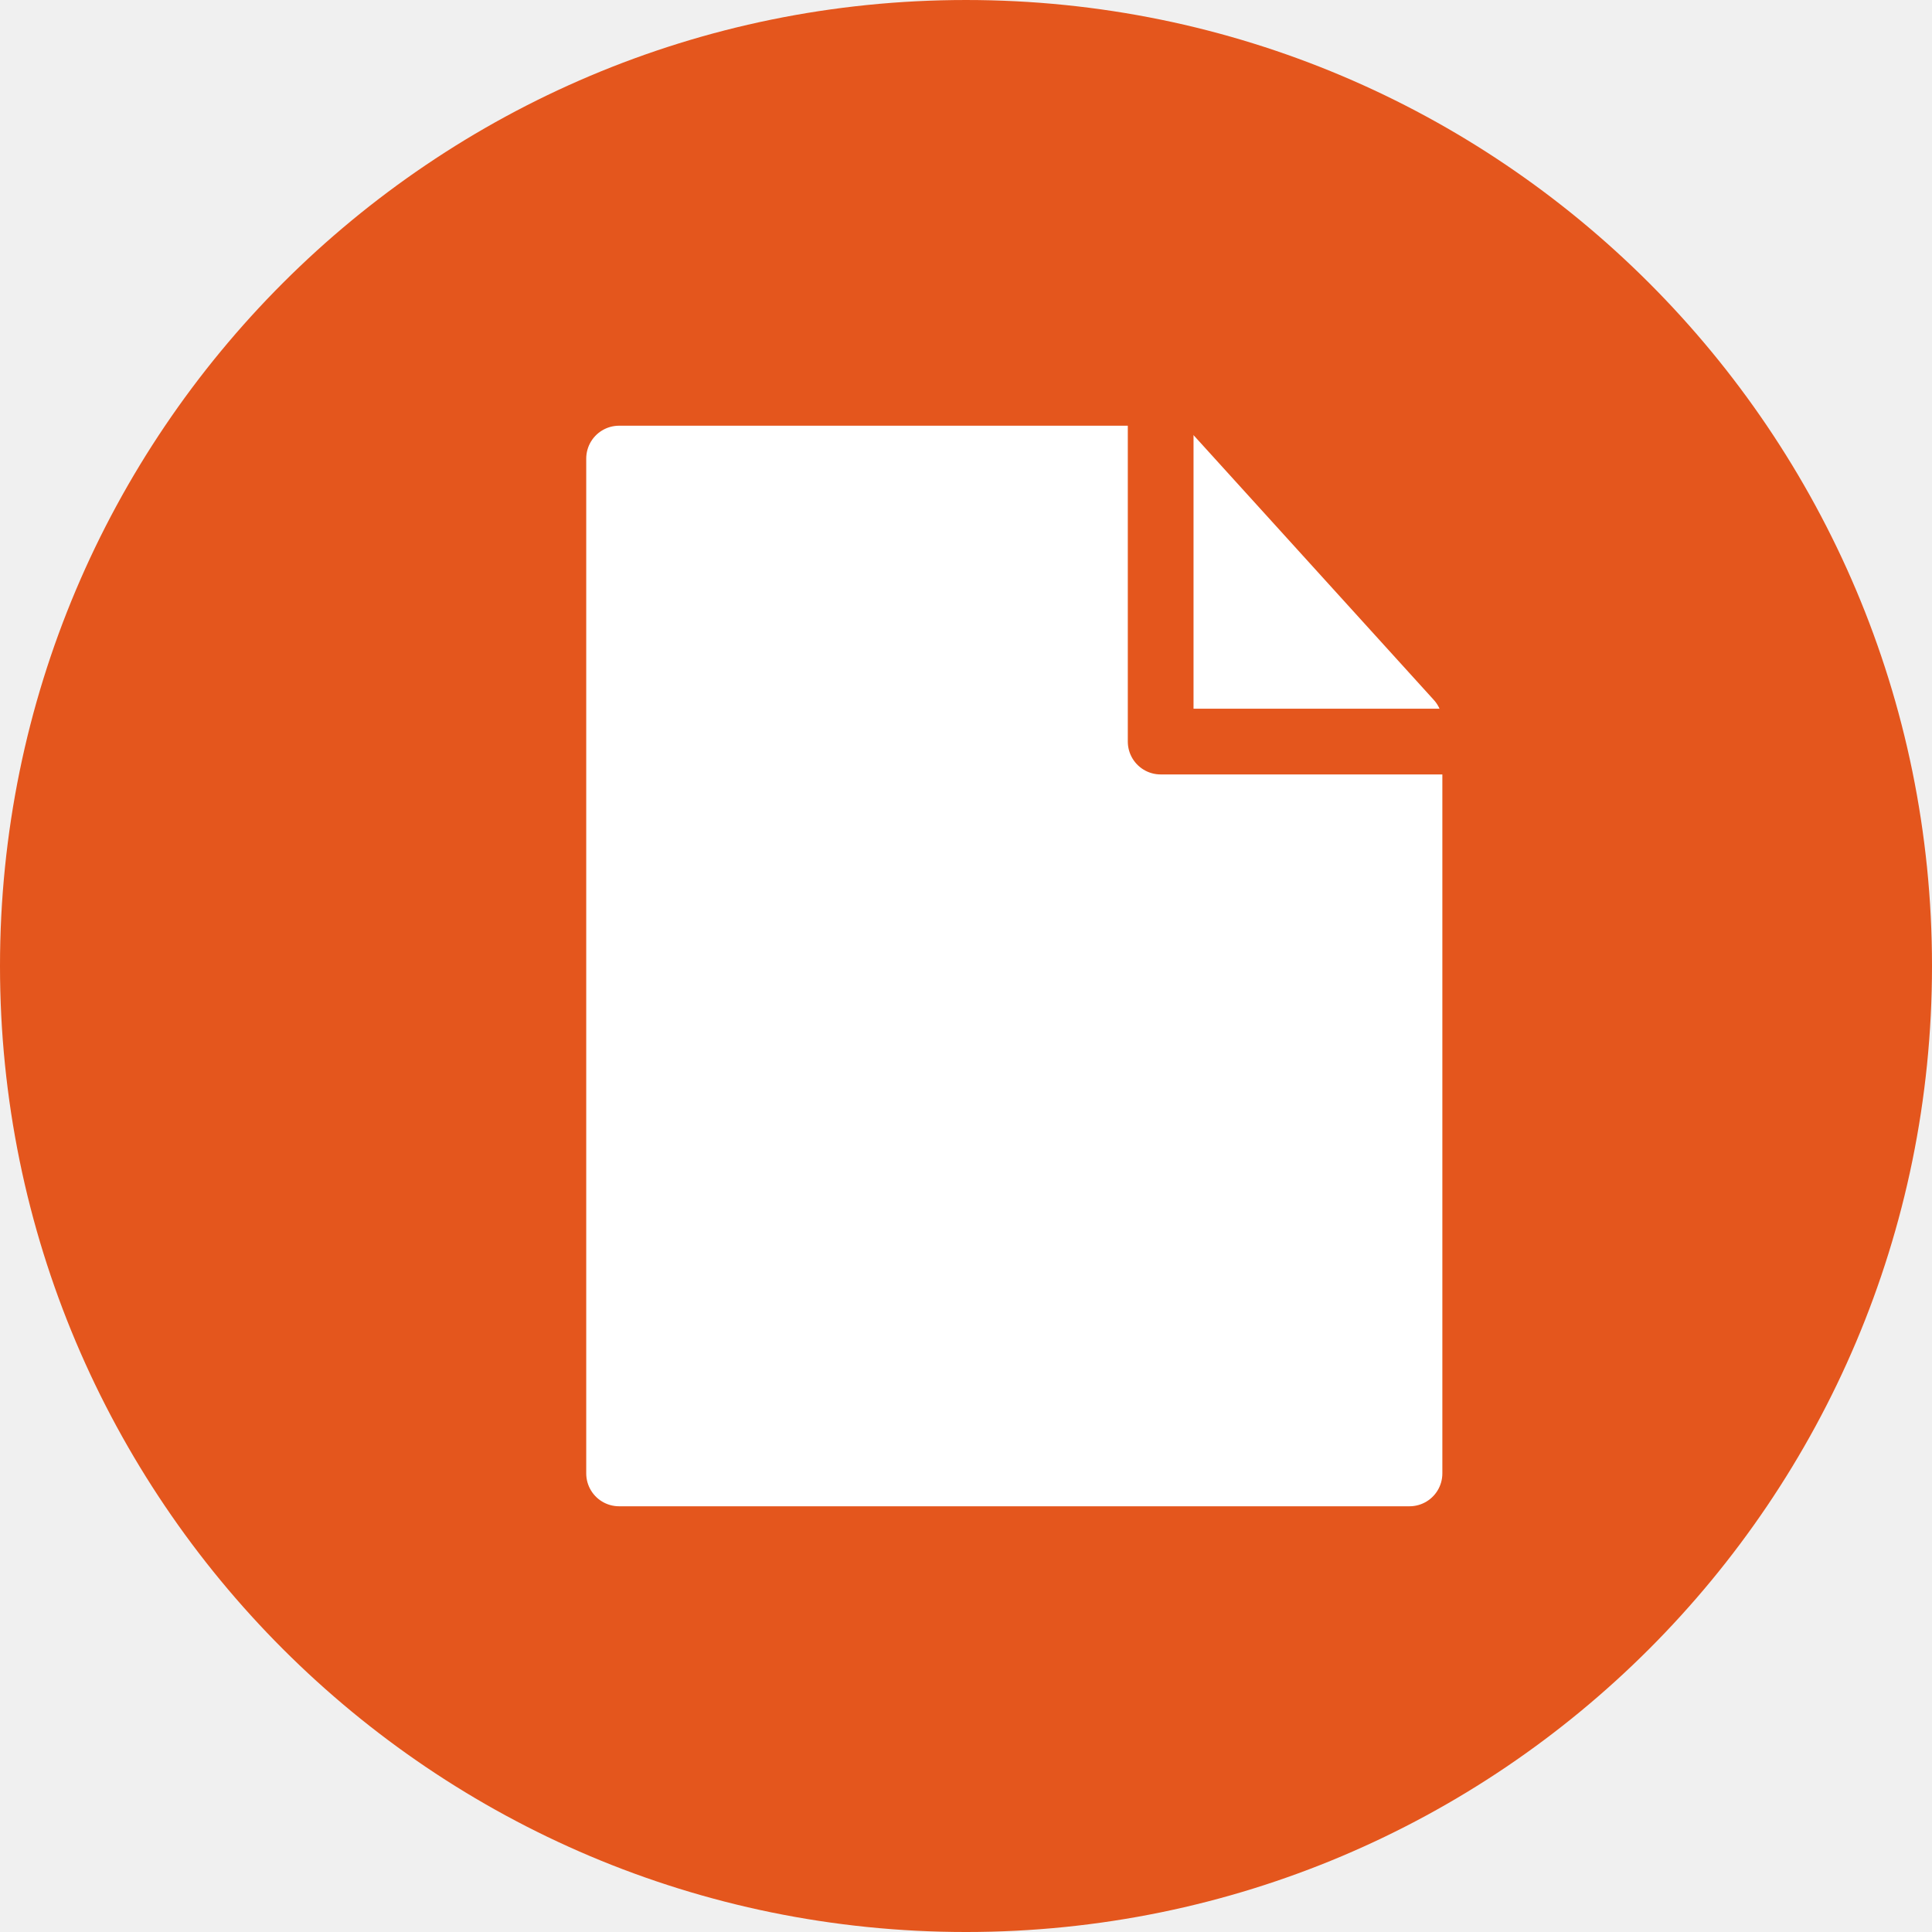
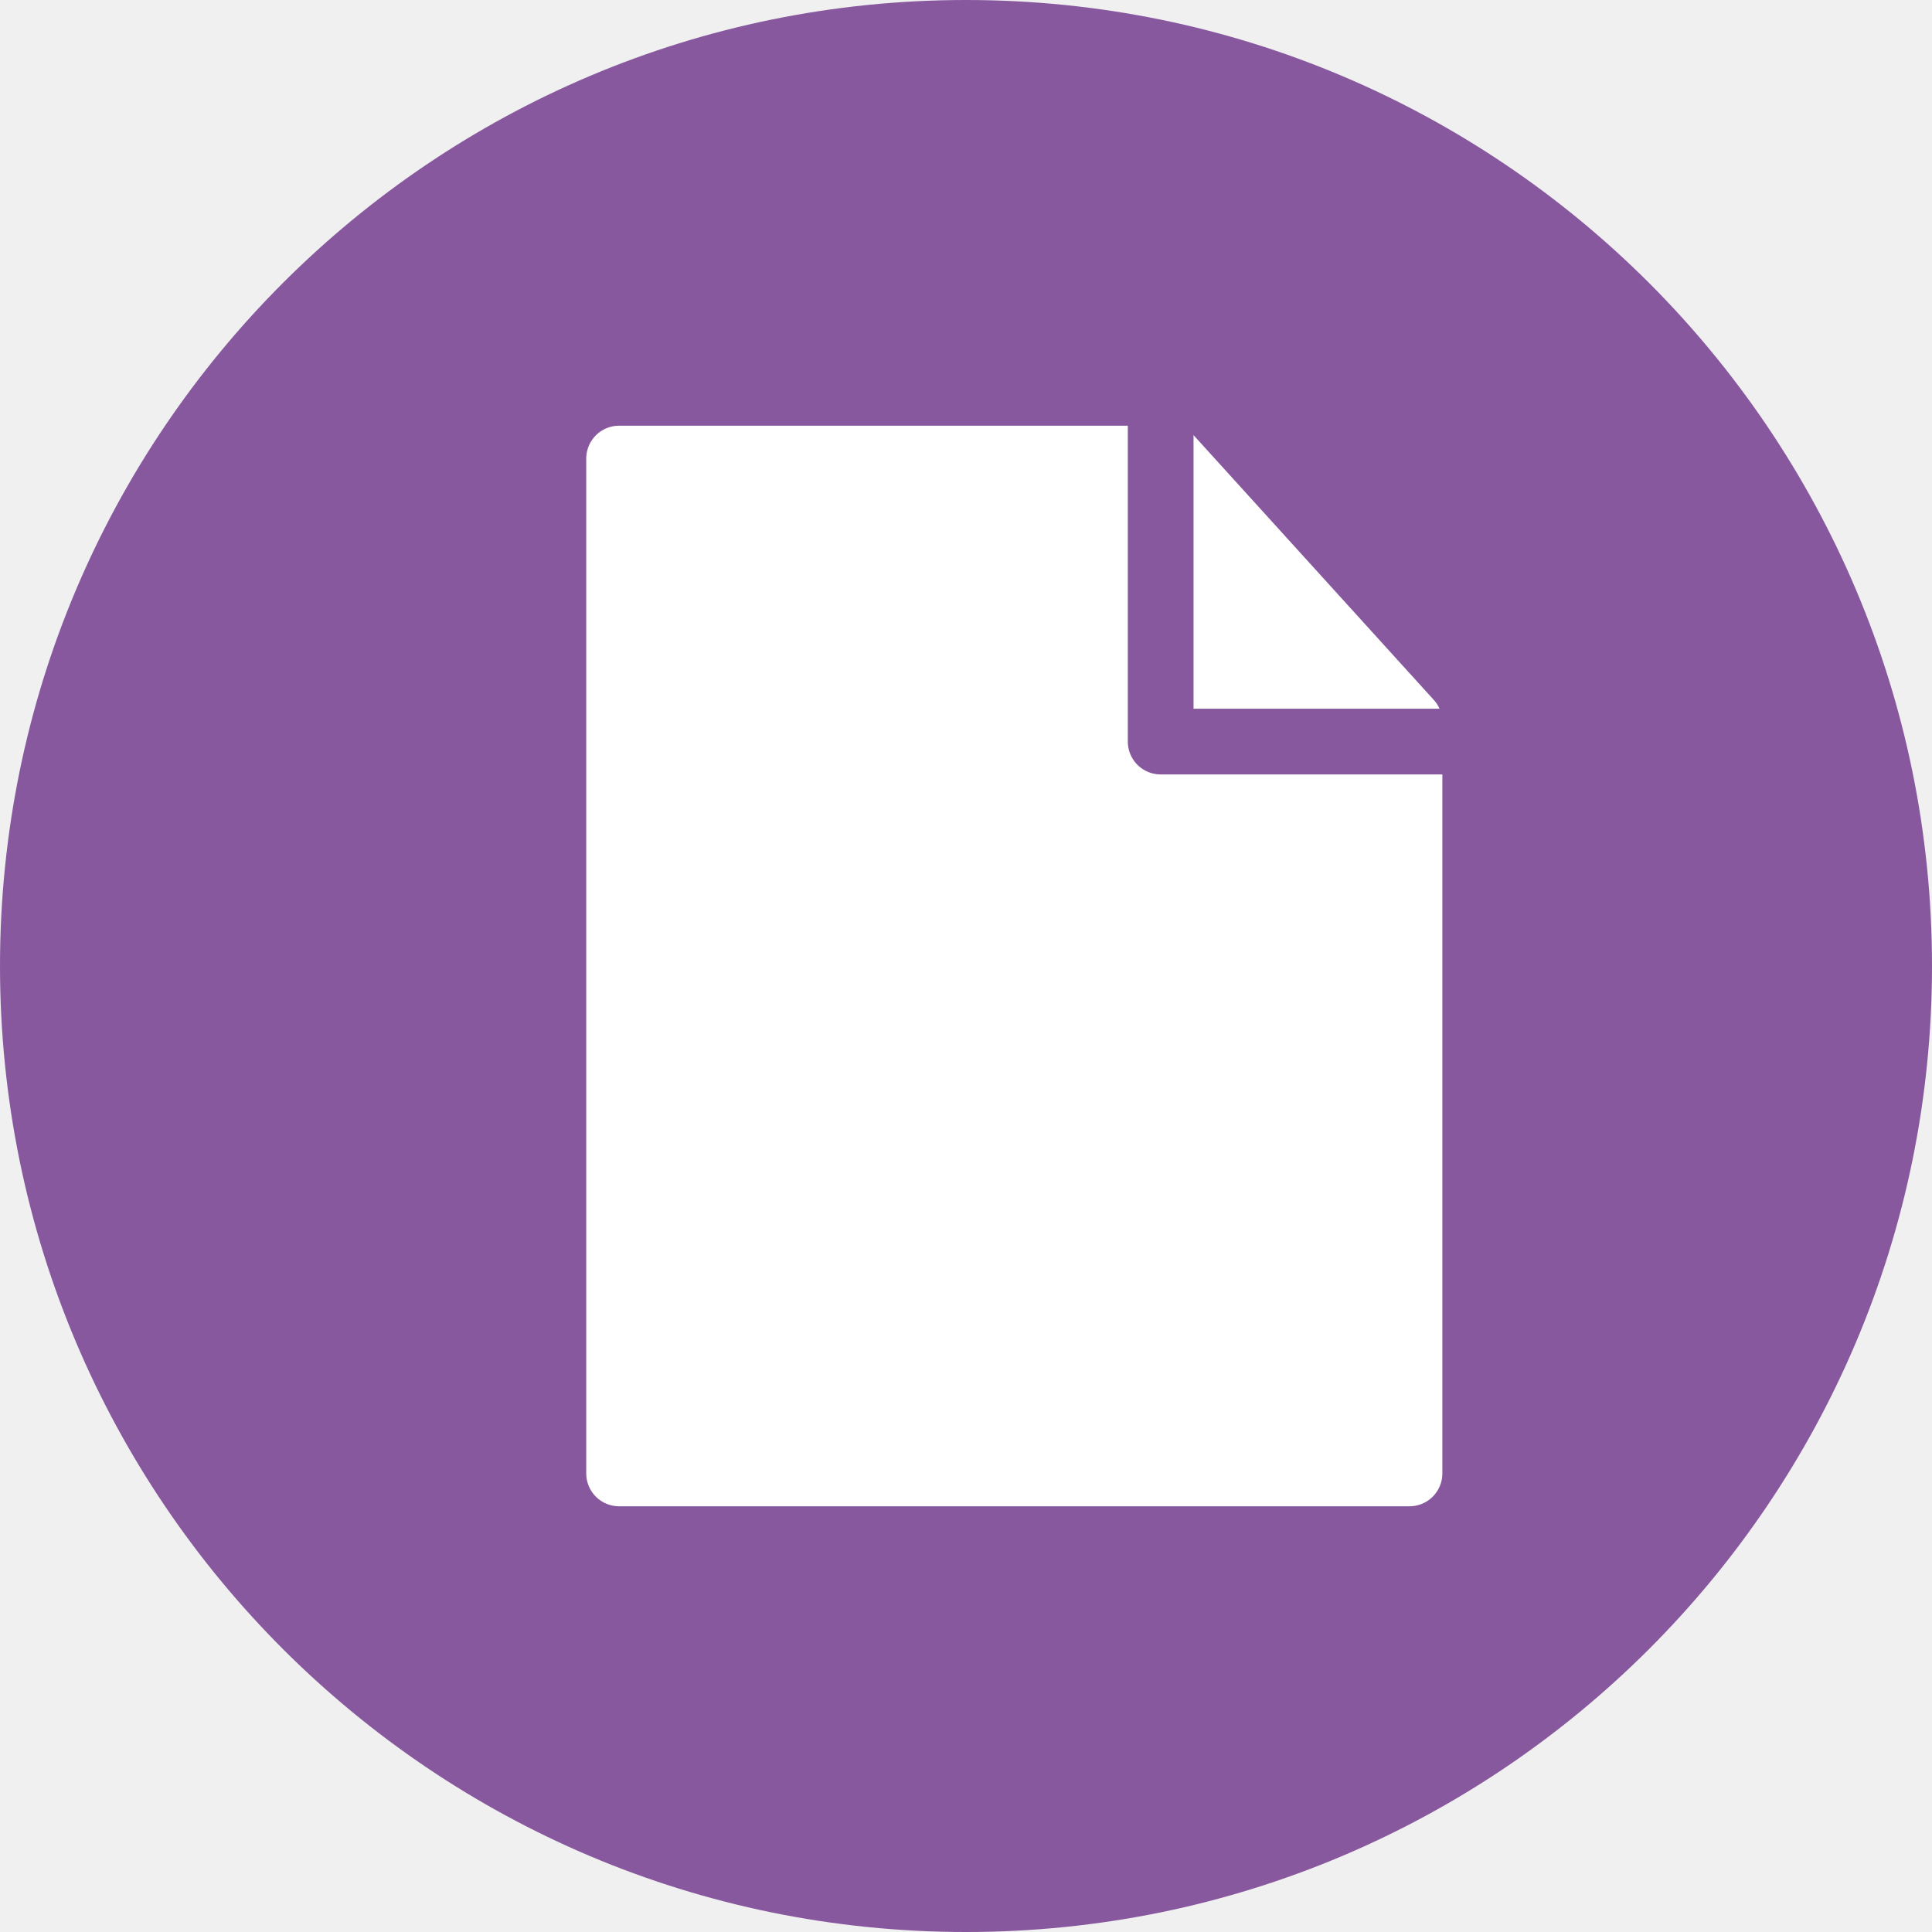
<svg xmlns="http://www.w3.org/2000/svg" width="100" height="100" viewBox="0 0 100 100" version="1.1" id="svg4528">
  <defs id="defs4522" />
  <g id="layer1" transform="translate(0,-474.9528)">
-     <circle style="opacity:1;vector-effect:none;fill:rgb(228, 86, 29);fill-opacity:1;stroke:none;stroke-width:0.756;stroke-linecap:butt;stroke-linejoin:miter;stroke-miterlimit:0;stroke-dasharray:none;stroke-dashoffset:0;stroke-opacity:1" id="path4520" cx="50" cy="524.953" r="50" />
-     <g id="g5097" transform="translate(0.2499865,-1.007585)" style="stroke:rgb(228, 86, 29);stroke-opacity:1">
+     <circle style="opacity:1;vector-effect:none;fill:rgb(136, 88, 159);fill-opacity:1;stroke:none;stroke-width:0.756;stroke-linecap:butt;stroke-linejoin:miter;stroke-miterlimit:0;stroke-dasharray:none;stroke-dashoffset:0;stroke-opacity:1" id="path4520" cx="50" cy="524.953" r="50" />
+     <g id="g5097" transform="translate(0.2499865,-1.007585)" style="stroke:rgb(136, 88, 159);stroke-opacity:1">
      <path id="rect5090" d="m 31.794,499.696 h 28.537 l 12.374,13.637 v 38.891 H 31.794 Z" style="opacity:1;vector-effect:none;fill:#ffffff;fill-opacity:1;stroke:#ffffff;stroke-width:3.402;stroke-linecap:butt;stroke-linejoin:round;stroke-miterlimit:0;stroke-dasharray:none;stroke-dashoffset:0;stroke-opacity:1" />
-       <path id="path5093" d="m 59.826,496.064 v 18.28 c 0,0 17.017,-10e-6 14.339,-10e-6" style="fill:none;stroke:rgb(228, 86, 29);stroke-width:3.402;stroke-linecap:butt;stroke-linejoin:round;stroke-miterlimit:4;stroke-dasharray:none;stroke-opacity:1" />
+       <path id="path5093" d="m 59.826,496.064 v 18.28 c 0,0 17.017,-10e-6 14.339,-10e-6" style="fill:none;stroke:rgb(136, 88, 159);stroke-width:3.402;stroke-linecap:butt;stroke-linejoin:round;stroke-miterlimit:4;stroke-dasharray:none;stroke-opacity:1" />
    </g>
  </g>
</svg>
